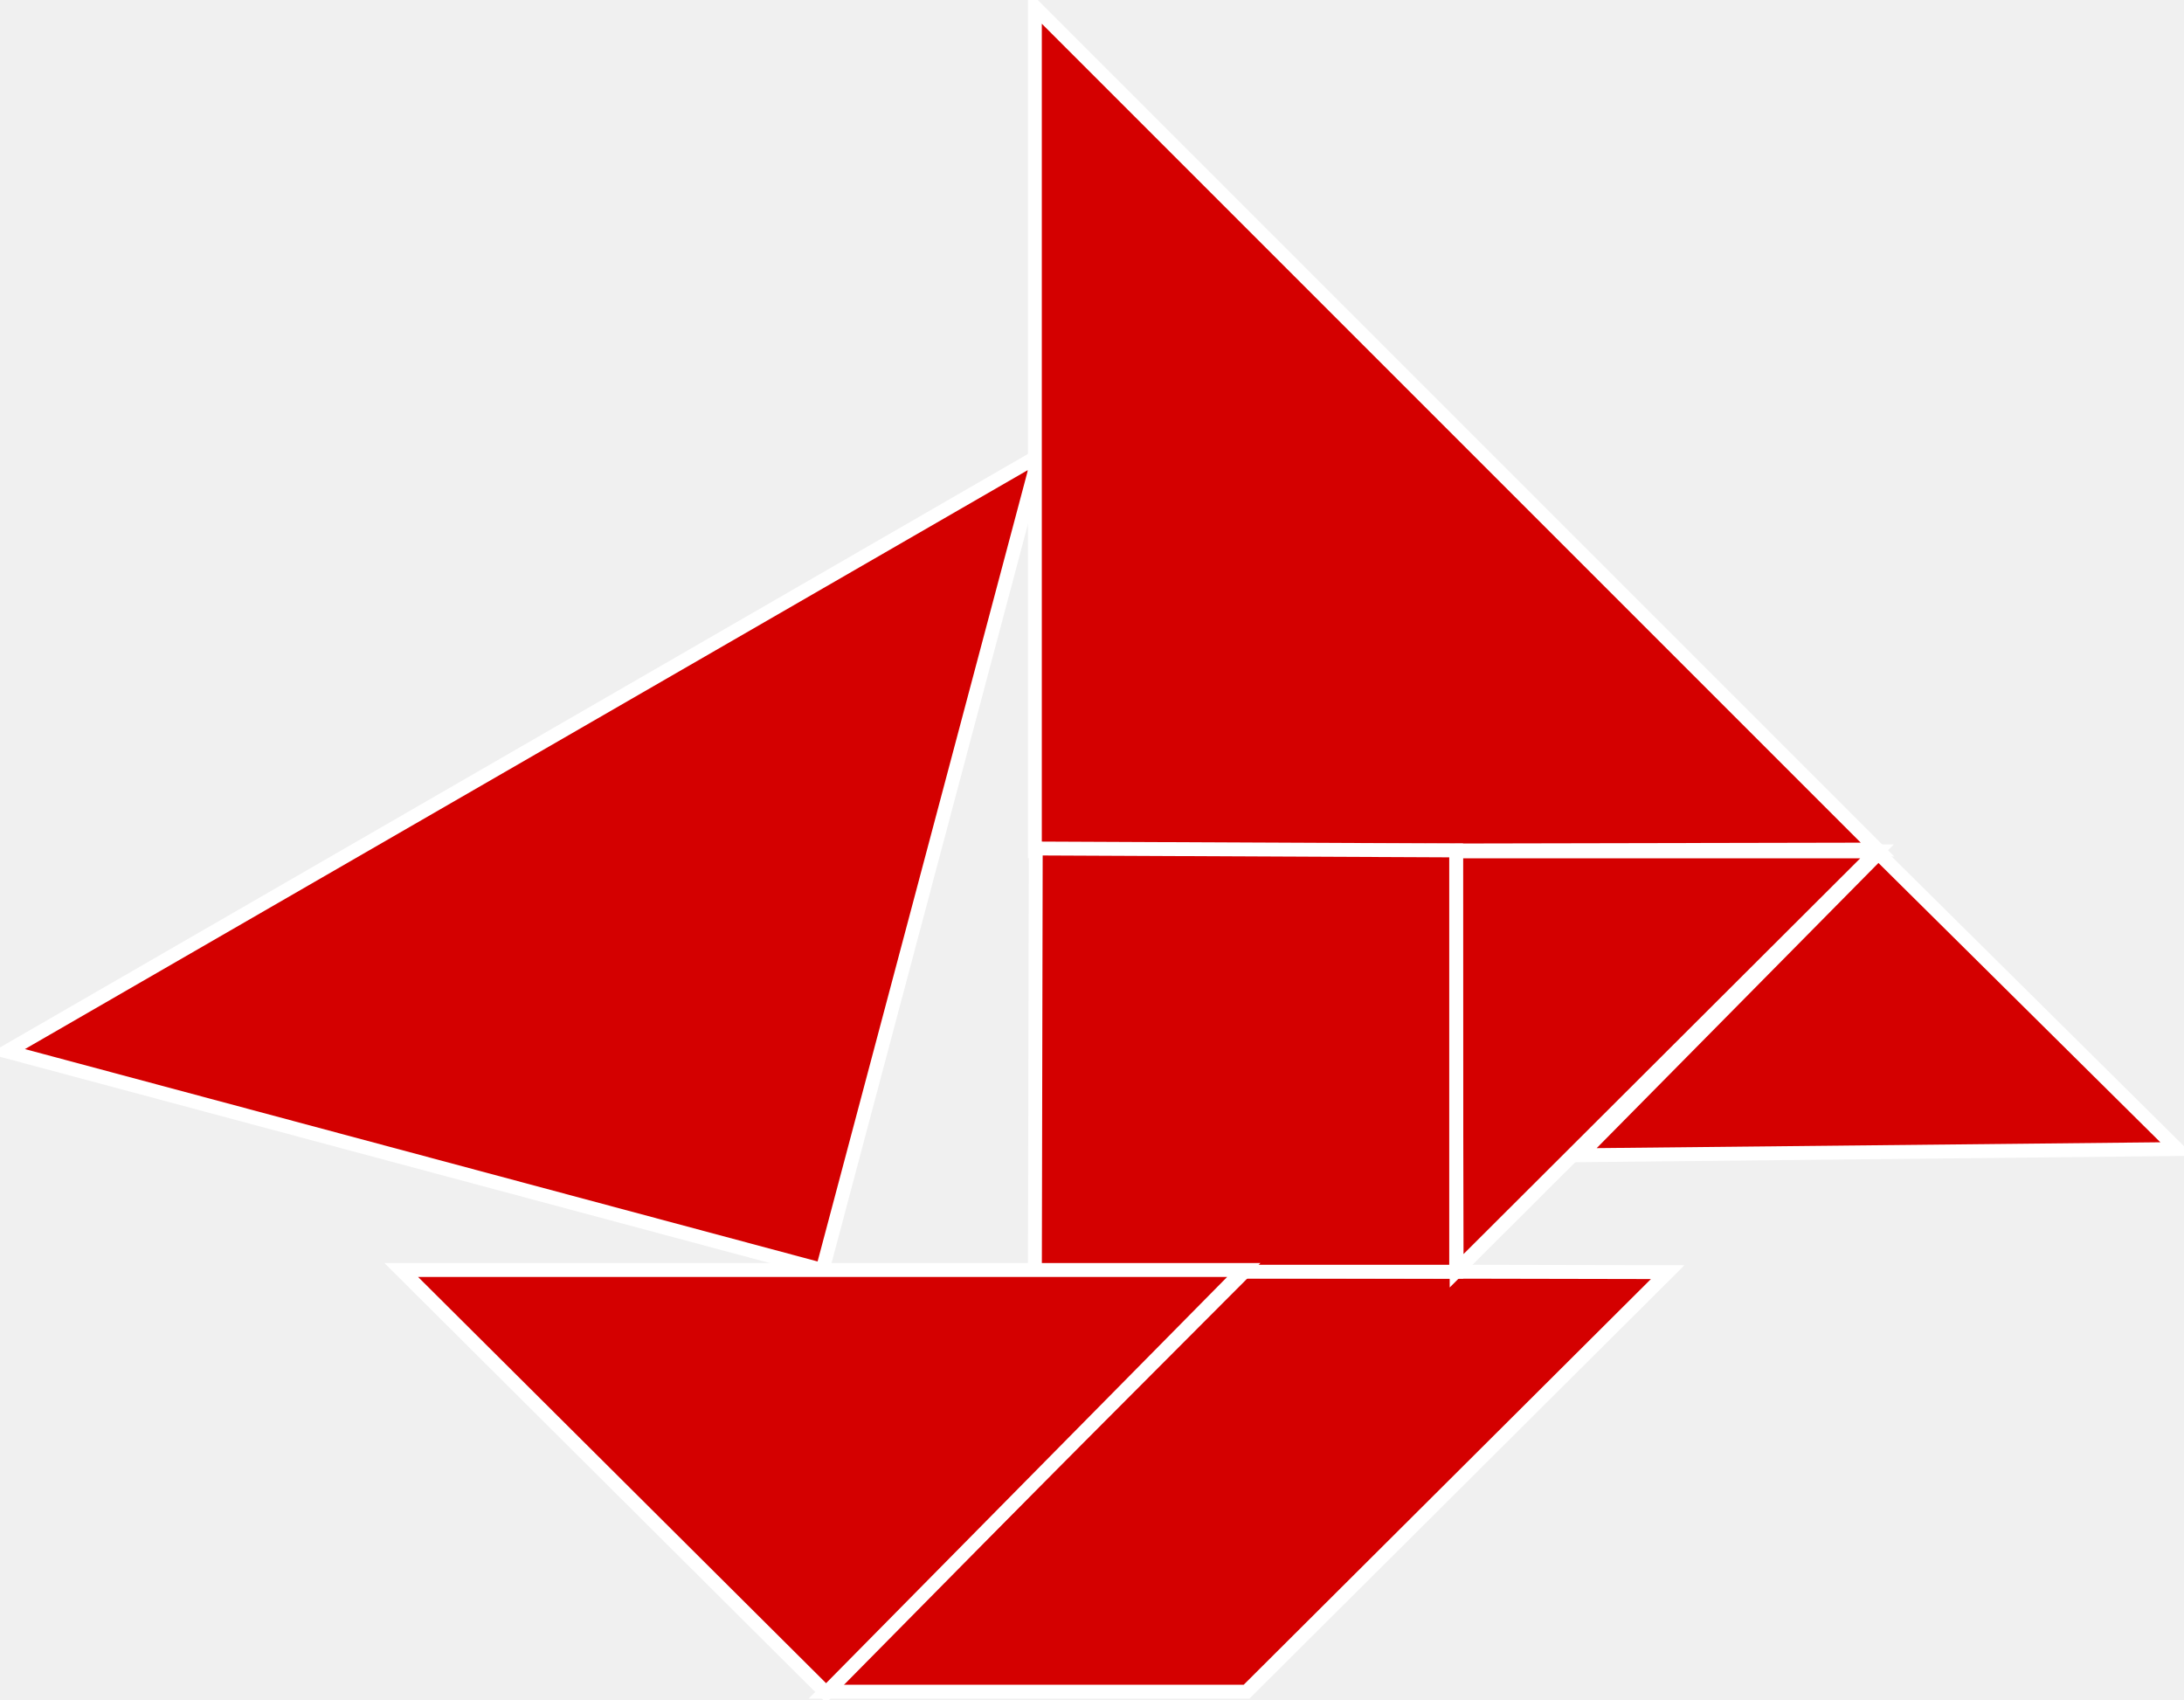
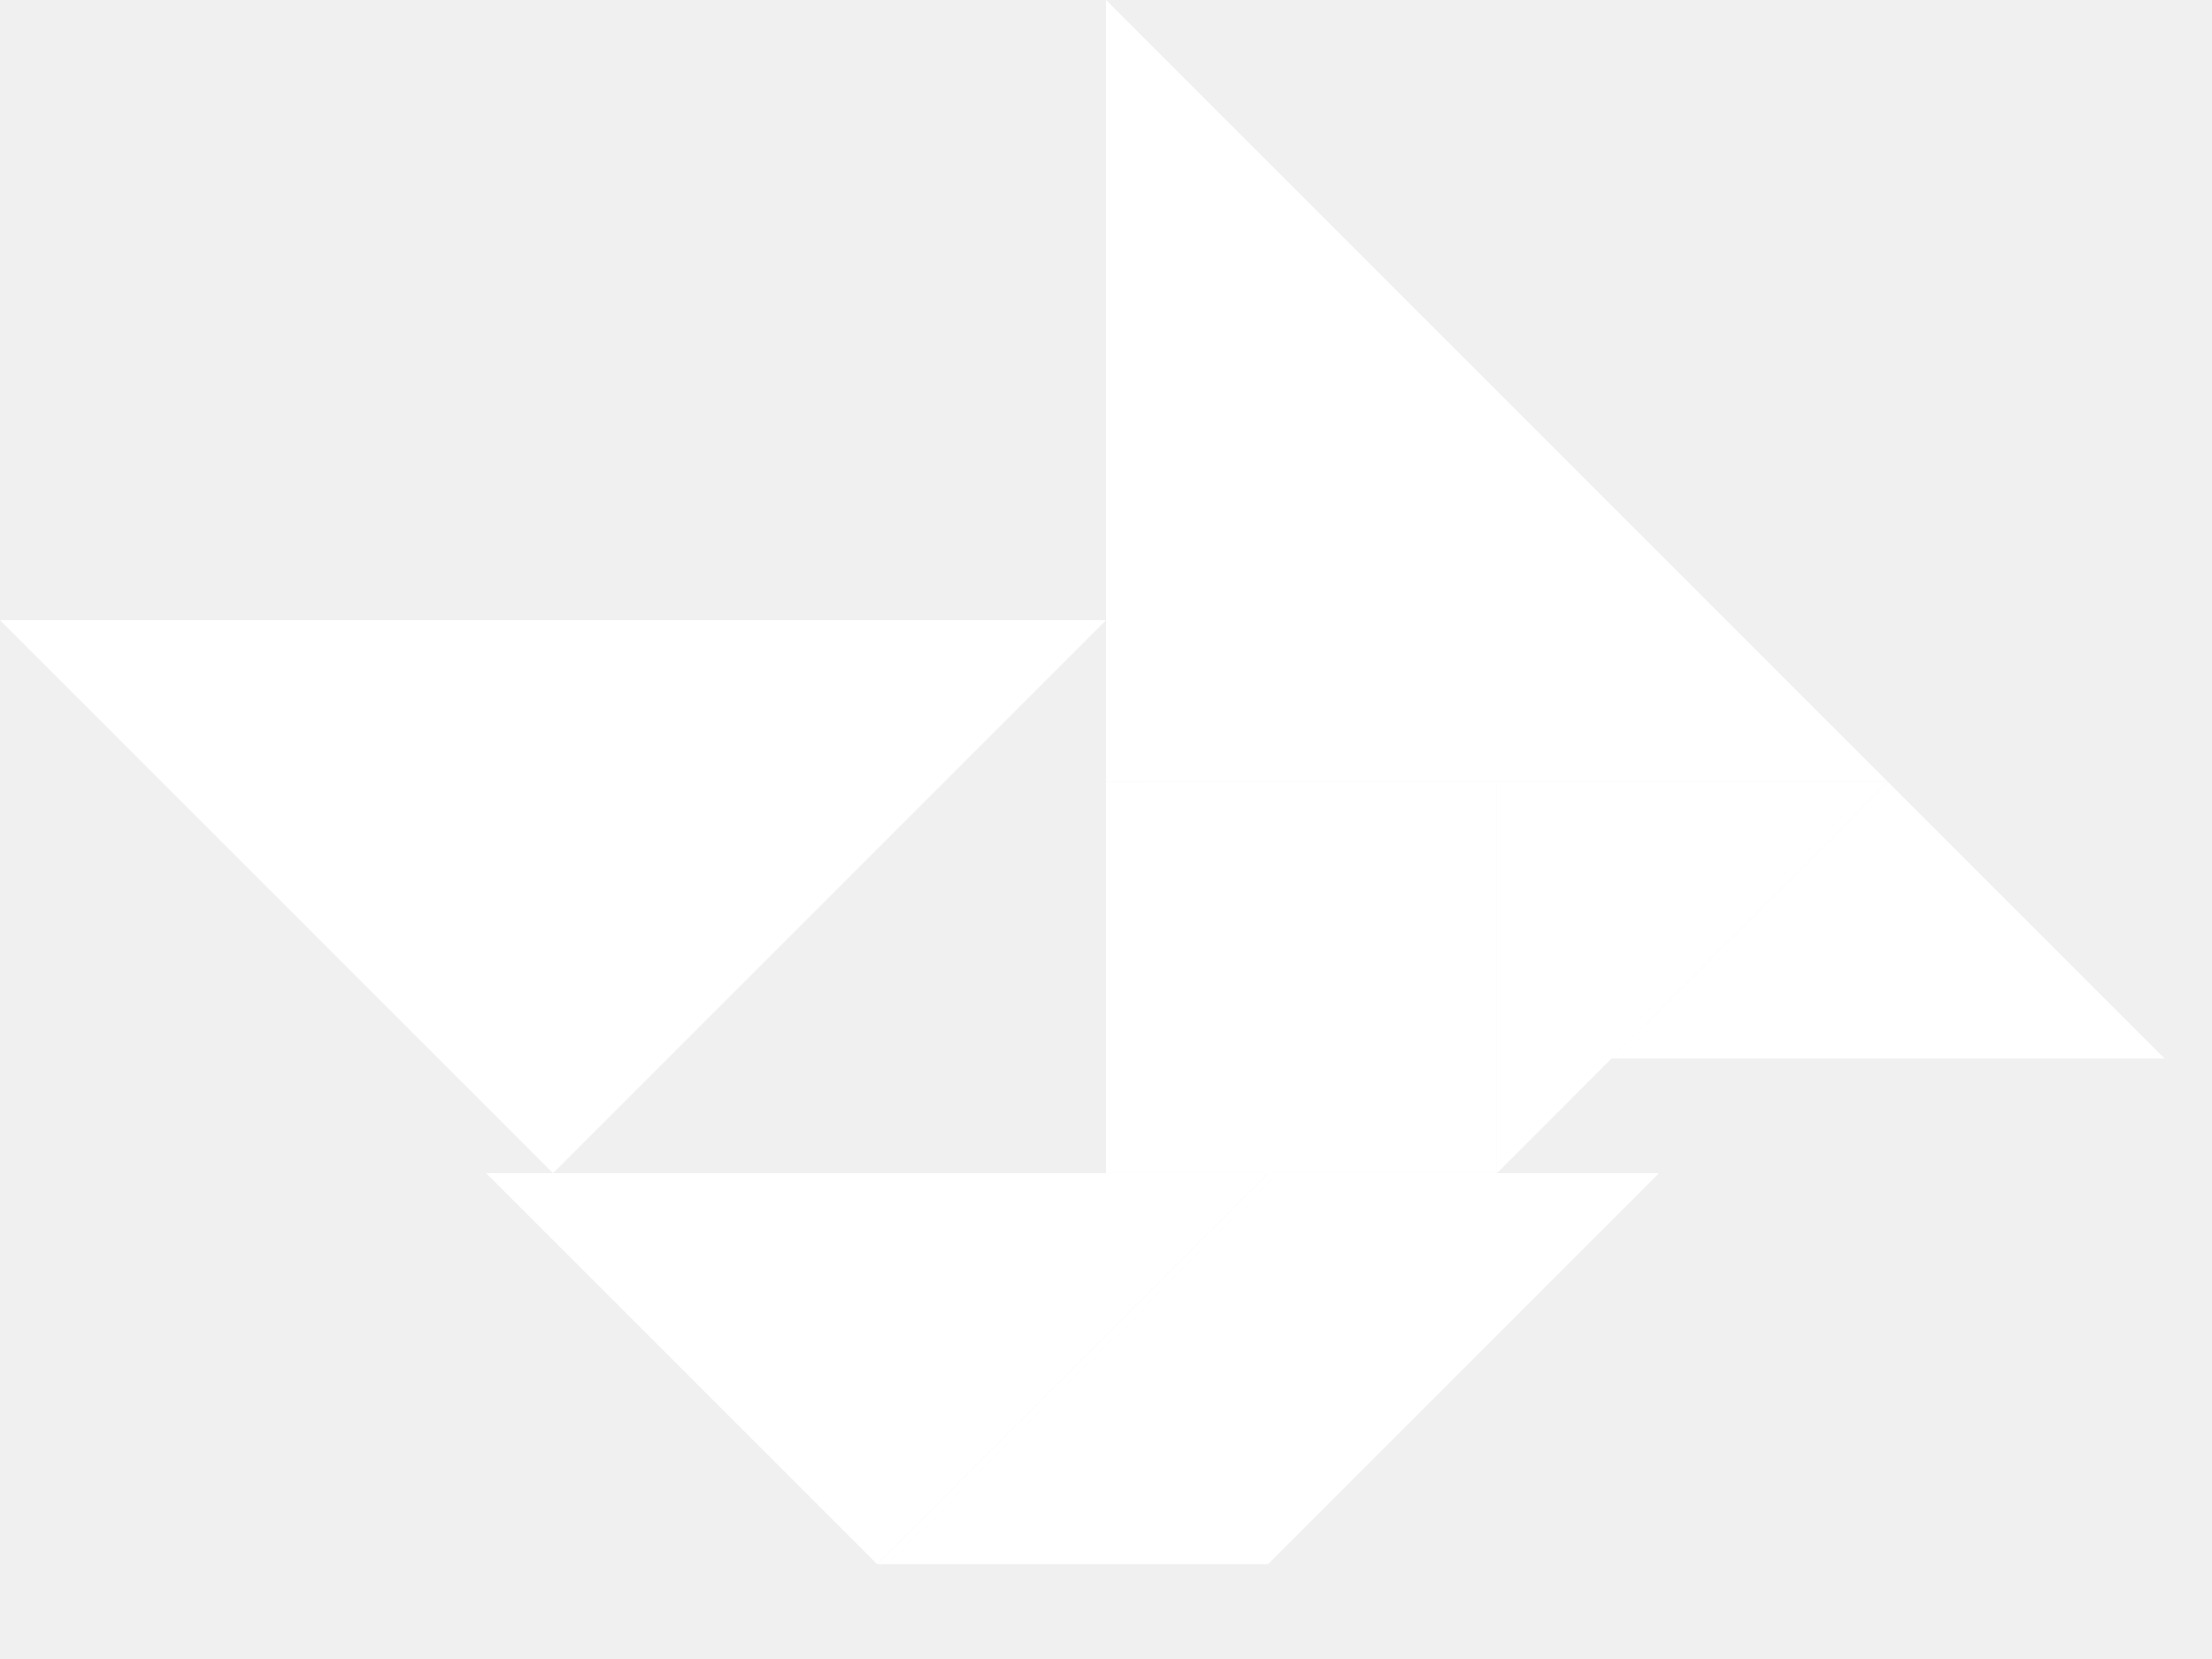
- <svg xmlns="http://www.w3.org/2000/svg" version="1.1" width="628.736" height="489.399" id="svg2">
-   <defs id="defs4">
-     </defs>
-   <path style="fill:#d40000;stroke:#ffffff;stroke-width:4;stroke-linecap:butt;stroke-linejoin:miter;stroke-miterlimit:4;stroke-opacity:1;stroke-dasharray:none" d="M 299.1,131.168 2,302.699 236.789,365.61 299.1,131.168 z" id="path3628" />
-   <path style="fill:#d40000;stroke:#ffffff;stroke-width:4;stroke-linecap:butt;stroke-linejoin:miter;stroke-miterlimit:4;stroke-opacity:1;stroke-dasharray:none" d="m 480.101,366.231 -121.242,120.792 -121.282,0 120.743,-121.037 121.781,0.245 z" id="path3632" />
-   <g id="g3038" transform="translate(-38.67886,88.98187)">
-     <path id="path3626" d="m 336.599,-86.982 0,243.071 242.581,-0.49 -242.581,-242.581 z" style="fill:#d40000;stroke:#ffffff;stroke-width:4;stroke-linecap:butt;stroke-linejoin:miter;stroke-miterlimit:4;stroke-opacity:1;stroke-dasharray:none" />
-     <path id="path3634" d="m 457.767,156.114 121.282,0 -121.037,120.743 -0.245,-120.743 z" style="fill:#d40000;stroke:#ffffff;stroke-width:4;stroke-linecap:butt;stroke-linejoin:miter;stroke-miterlimit:4;stroke-opacity:1;stroke-dasharray:none" />
-     <path id="path3638" d="m 457.889,277.127 0,-121.282 -121.037,-0.555 -0.245,121.838 121.282,0 z" style="fill:#d40000;stroke:#ffffff;stroke-width:4;stroke-linecap:butt;stroke-linejoin:miter;stroke-miterlimit:4;stroke-opacity:1;stroke-dasharray:none" />
-     <path id="path3636" d="m 579.436,156.622 85.979,85.194 -171.918,1.784 85.939,-86.978 z" style="fill:#d40000;stroke:#ffffff;stroke-width:4;stroke-linecap:butt;stroke-linejoin:miter;stroke-miterlimit:4;stroke-opacity:1;stroke-dasharray:none" />
+ <svg xmlns="http://www.w3.org/2000/svg" width="8" height="6" viewBox="0 0 8 6" version="1.1" id="svg1">
+   <defs id="defs1" />
+   <g id="layer1">
+     <path style="fill:#ffffff;stroke-width:0.265" d="m 4.586,4.243 -2.828,4e-7 1.414,1.414 z" id="path12" />
+     <path style="fill:#ffffff;stroke-width:0.265" d="M 5.414,2.828 V 4.243 H 4 l 1e-7,-1.414 z" id="path13" />
+     <path style="fill:#ffffff;stroke-width:0.265" d="m 7.828,3.828 -1,-1 -1,1 z" id="path14" />
+     <path style="fill:#ffffff;stroke-width:0.265" d="M 5.414,4.243 6.828,2.828 l -1.414,2e-7 z" id="path15" />
+     <path style="fill:#ffffff;stroke-width:0.265" d="M 6,4.243 H 4.586 l -1.414,1.414 1.414,10e-8 z" id="path16" />
+     <path style="fill:#ffffff;stroke-width:0.265" d="M 4,2.243 2,4.243 0,2.243 Z" id="path17" />
+     <path style="fill:#ffffff;stroke-width:0.265" d="m 4,0 2.828,2.828 -2.828,2e-7 z" id="path18" />
  </g>
-   <path style="fill:#d40000;stroke:#ffffff;stroke-width:4;stroke-linecap:butt;stroke-linejoin:miter;stroke-miterlimit:4;stroke-opacity:1;stroke-dasharray:none" d="M 358.071,365.61 237.826,487.399 115.506,365.61 l 242.565,0 z" id="path3640" />
</svg>
